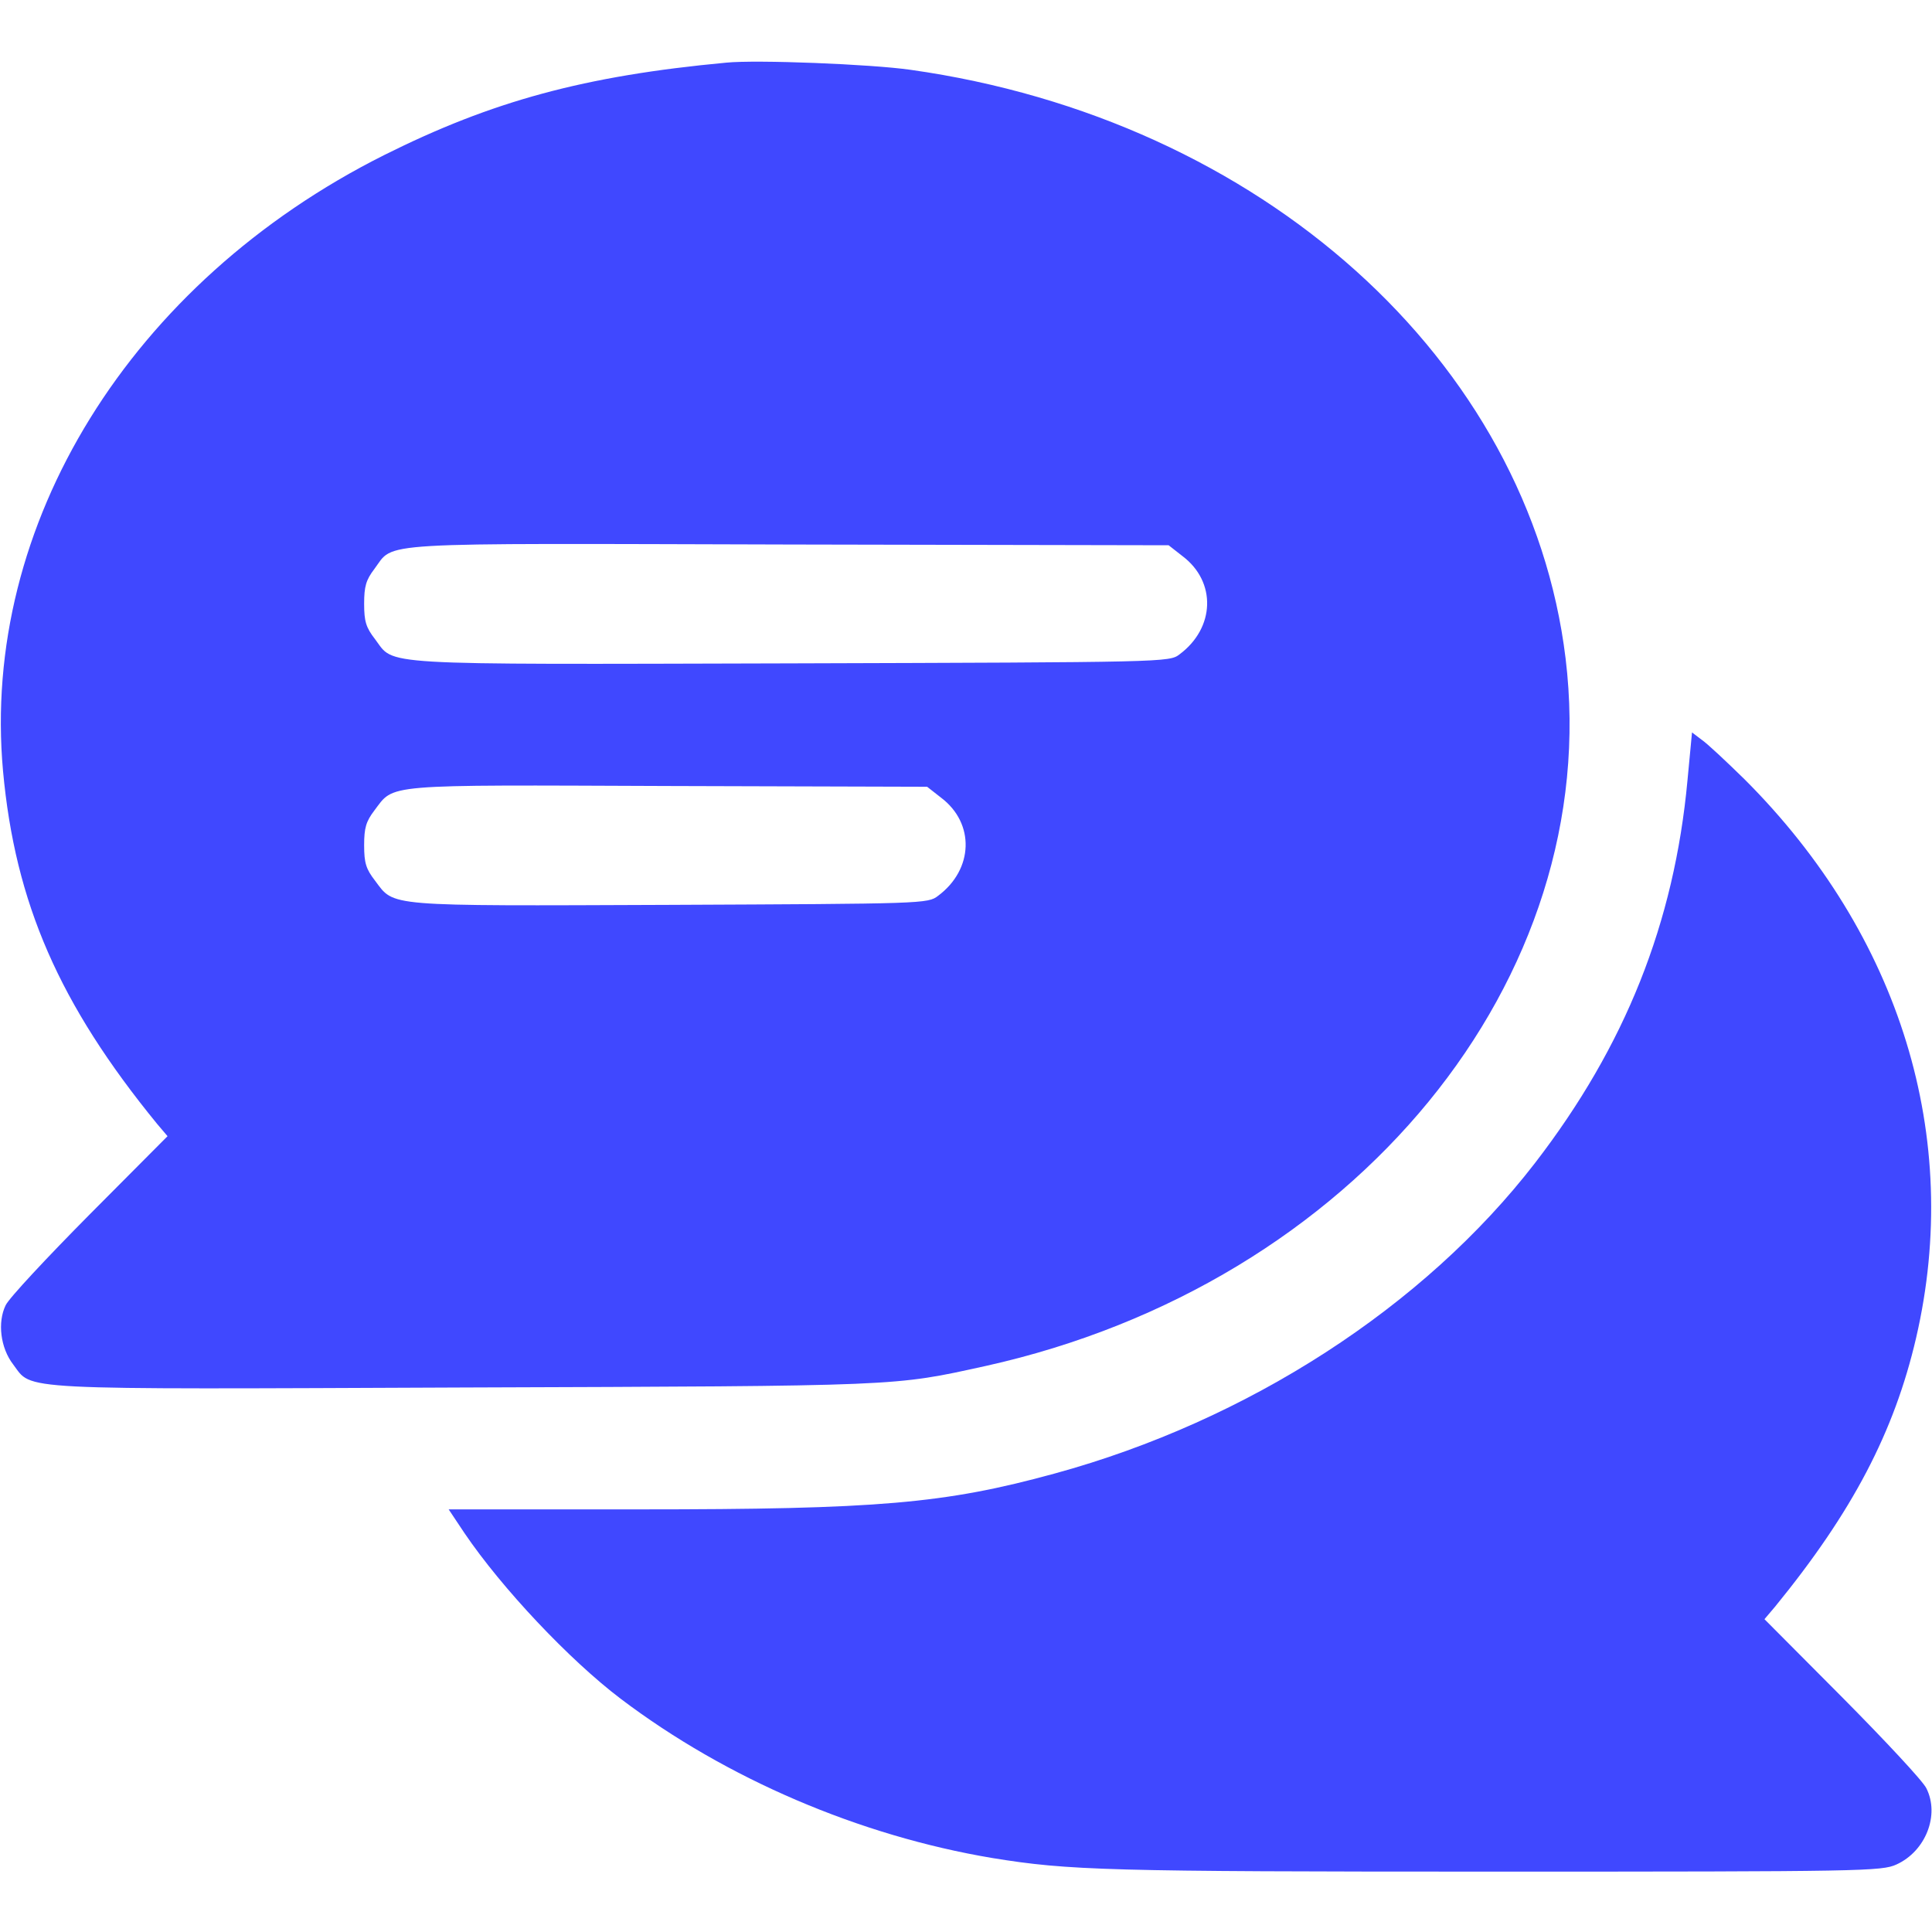
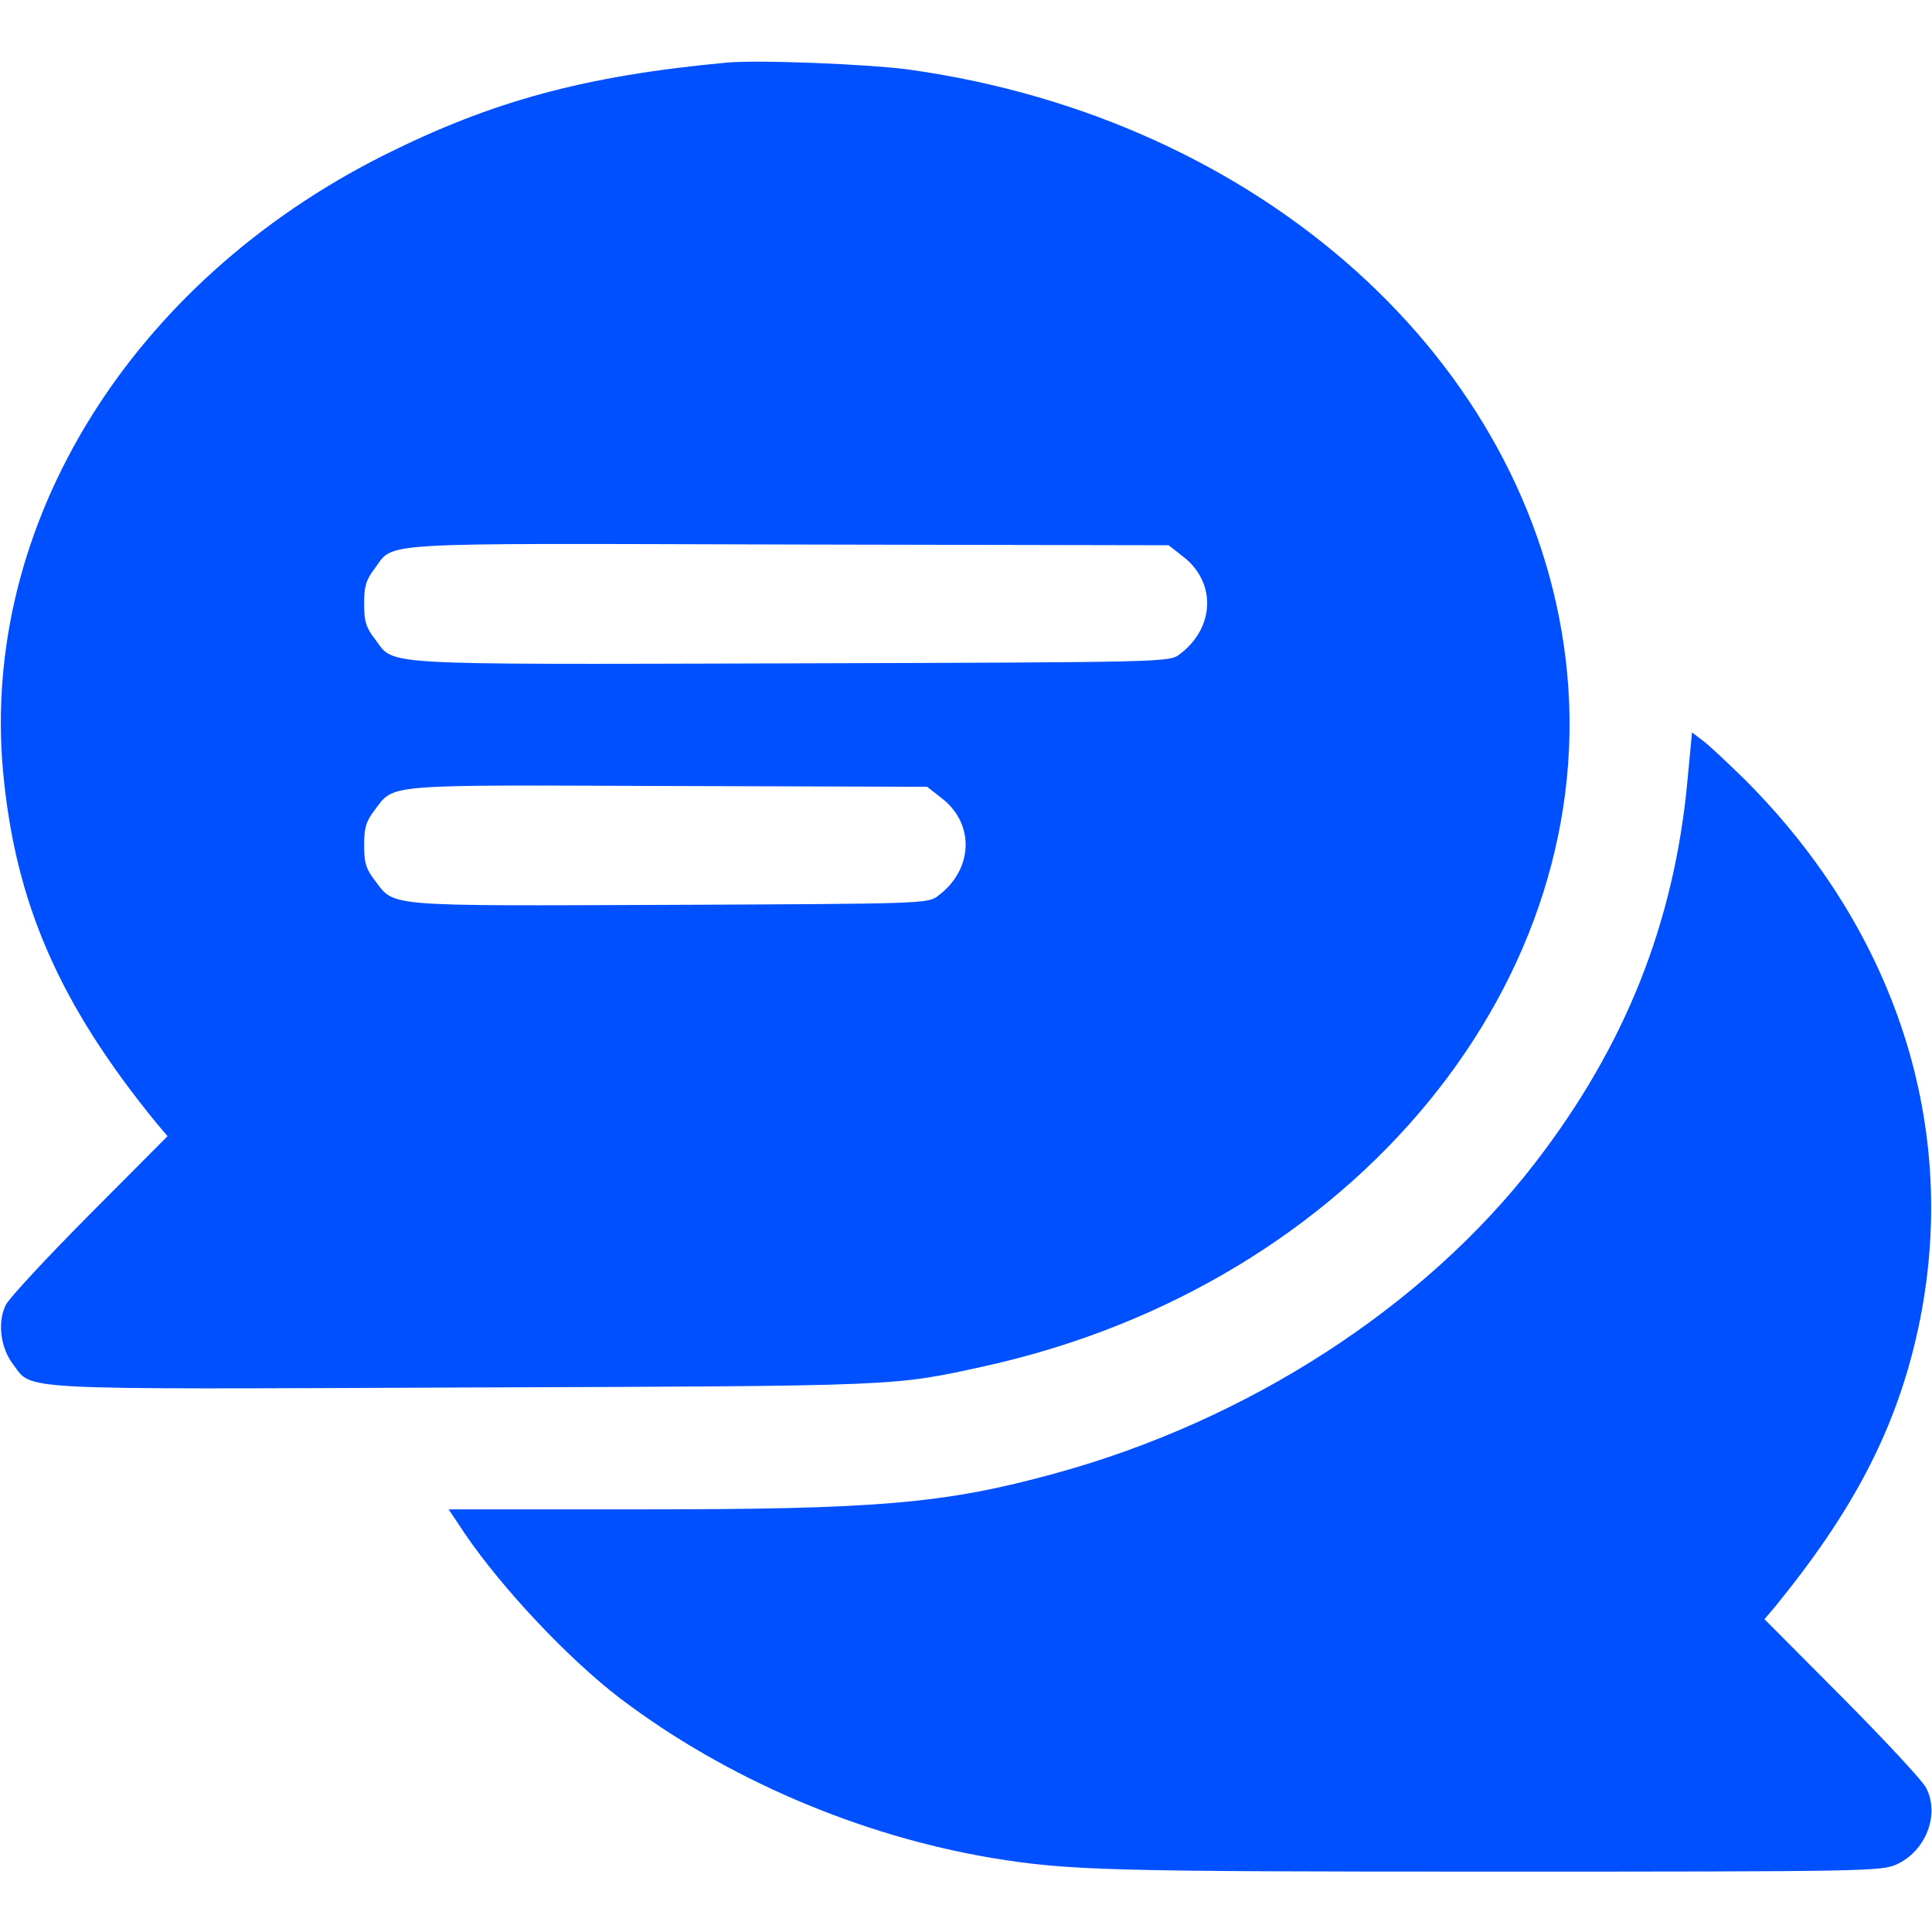
<svg xmlns="http://www.w3.org/2000/svg" version="1.0" width="512pt" height="512pt" viewBox="0 0 512 512" preserveAspectRatio="xMidYMid meet">
-   <g transform="translate(0,512) scale(0.1,-0.1)" fill="#4048FF" stroke="none">
+   <g transform="translate(0,512) scale(0.1,-0.1)" fill="#0050FF" stroke="none">
    <path d="M1925 4954 c-376 -35 -621 -102 -907 -245 -672 -337 -1069 -979 -1010 -1632 32 -350 149 -618 408 -935 l28 -33 -206 -207 c-113 -114 -214 -222 -223 -241 -22 -45 -14 -113 20 -157 52 -69 -10 -66 1195 -61 1166 4 1136 3 1382 57 978 217 1640 1026 1537 1875 -96 790 -807 1429 -1736 1560 -105 15 -408 27 -488 19z m1209 -1308 c90 -68 86 -190 -8 -260 -27 -21 -35 -21 -1032 -24 -1112 -3 -1047 -6 -1100 64 -24 31 -29 47 -29 94 0 46 5 63 27 92 55 73 -21 68 1099 65 l1006 -2 37 -29z m-640 -640 c90 -68 86 -190 -8 -260 -27 -21 -38 -21 -712 -24 -759 -3 -728 -5 -780 64 -24 31 -29 47 -29 94 0 46 5 63 27 92 54 71 15 68 779 65 l686 -2 37 -29z" />
    <path d="M4472 3052 c-35 -378 -165 -704 -404 -1014 -294 -381 -761 -683 -1273 -823 -292 -80 -468 -95 -1103 -95 l-503 0 42 -63 c99 -146 278 -336 414 -439 280 -212 633 -363 985 -422 203 -33 304 -36 1329 -36 979 0 1028 1 1067 19 77 35 115 131 79 202 -9 19 -110 127 -223 241 l-206 207 28 33 c205 251 316 463 374 713 123 531 -42 1067 -454 1479 -49 48 -100 96 -115 106 l-25 19 -12 -127z" />
  </g>
</svg>
